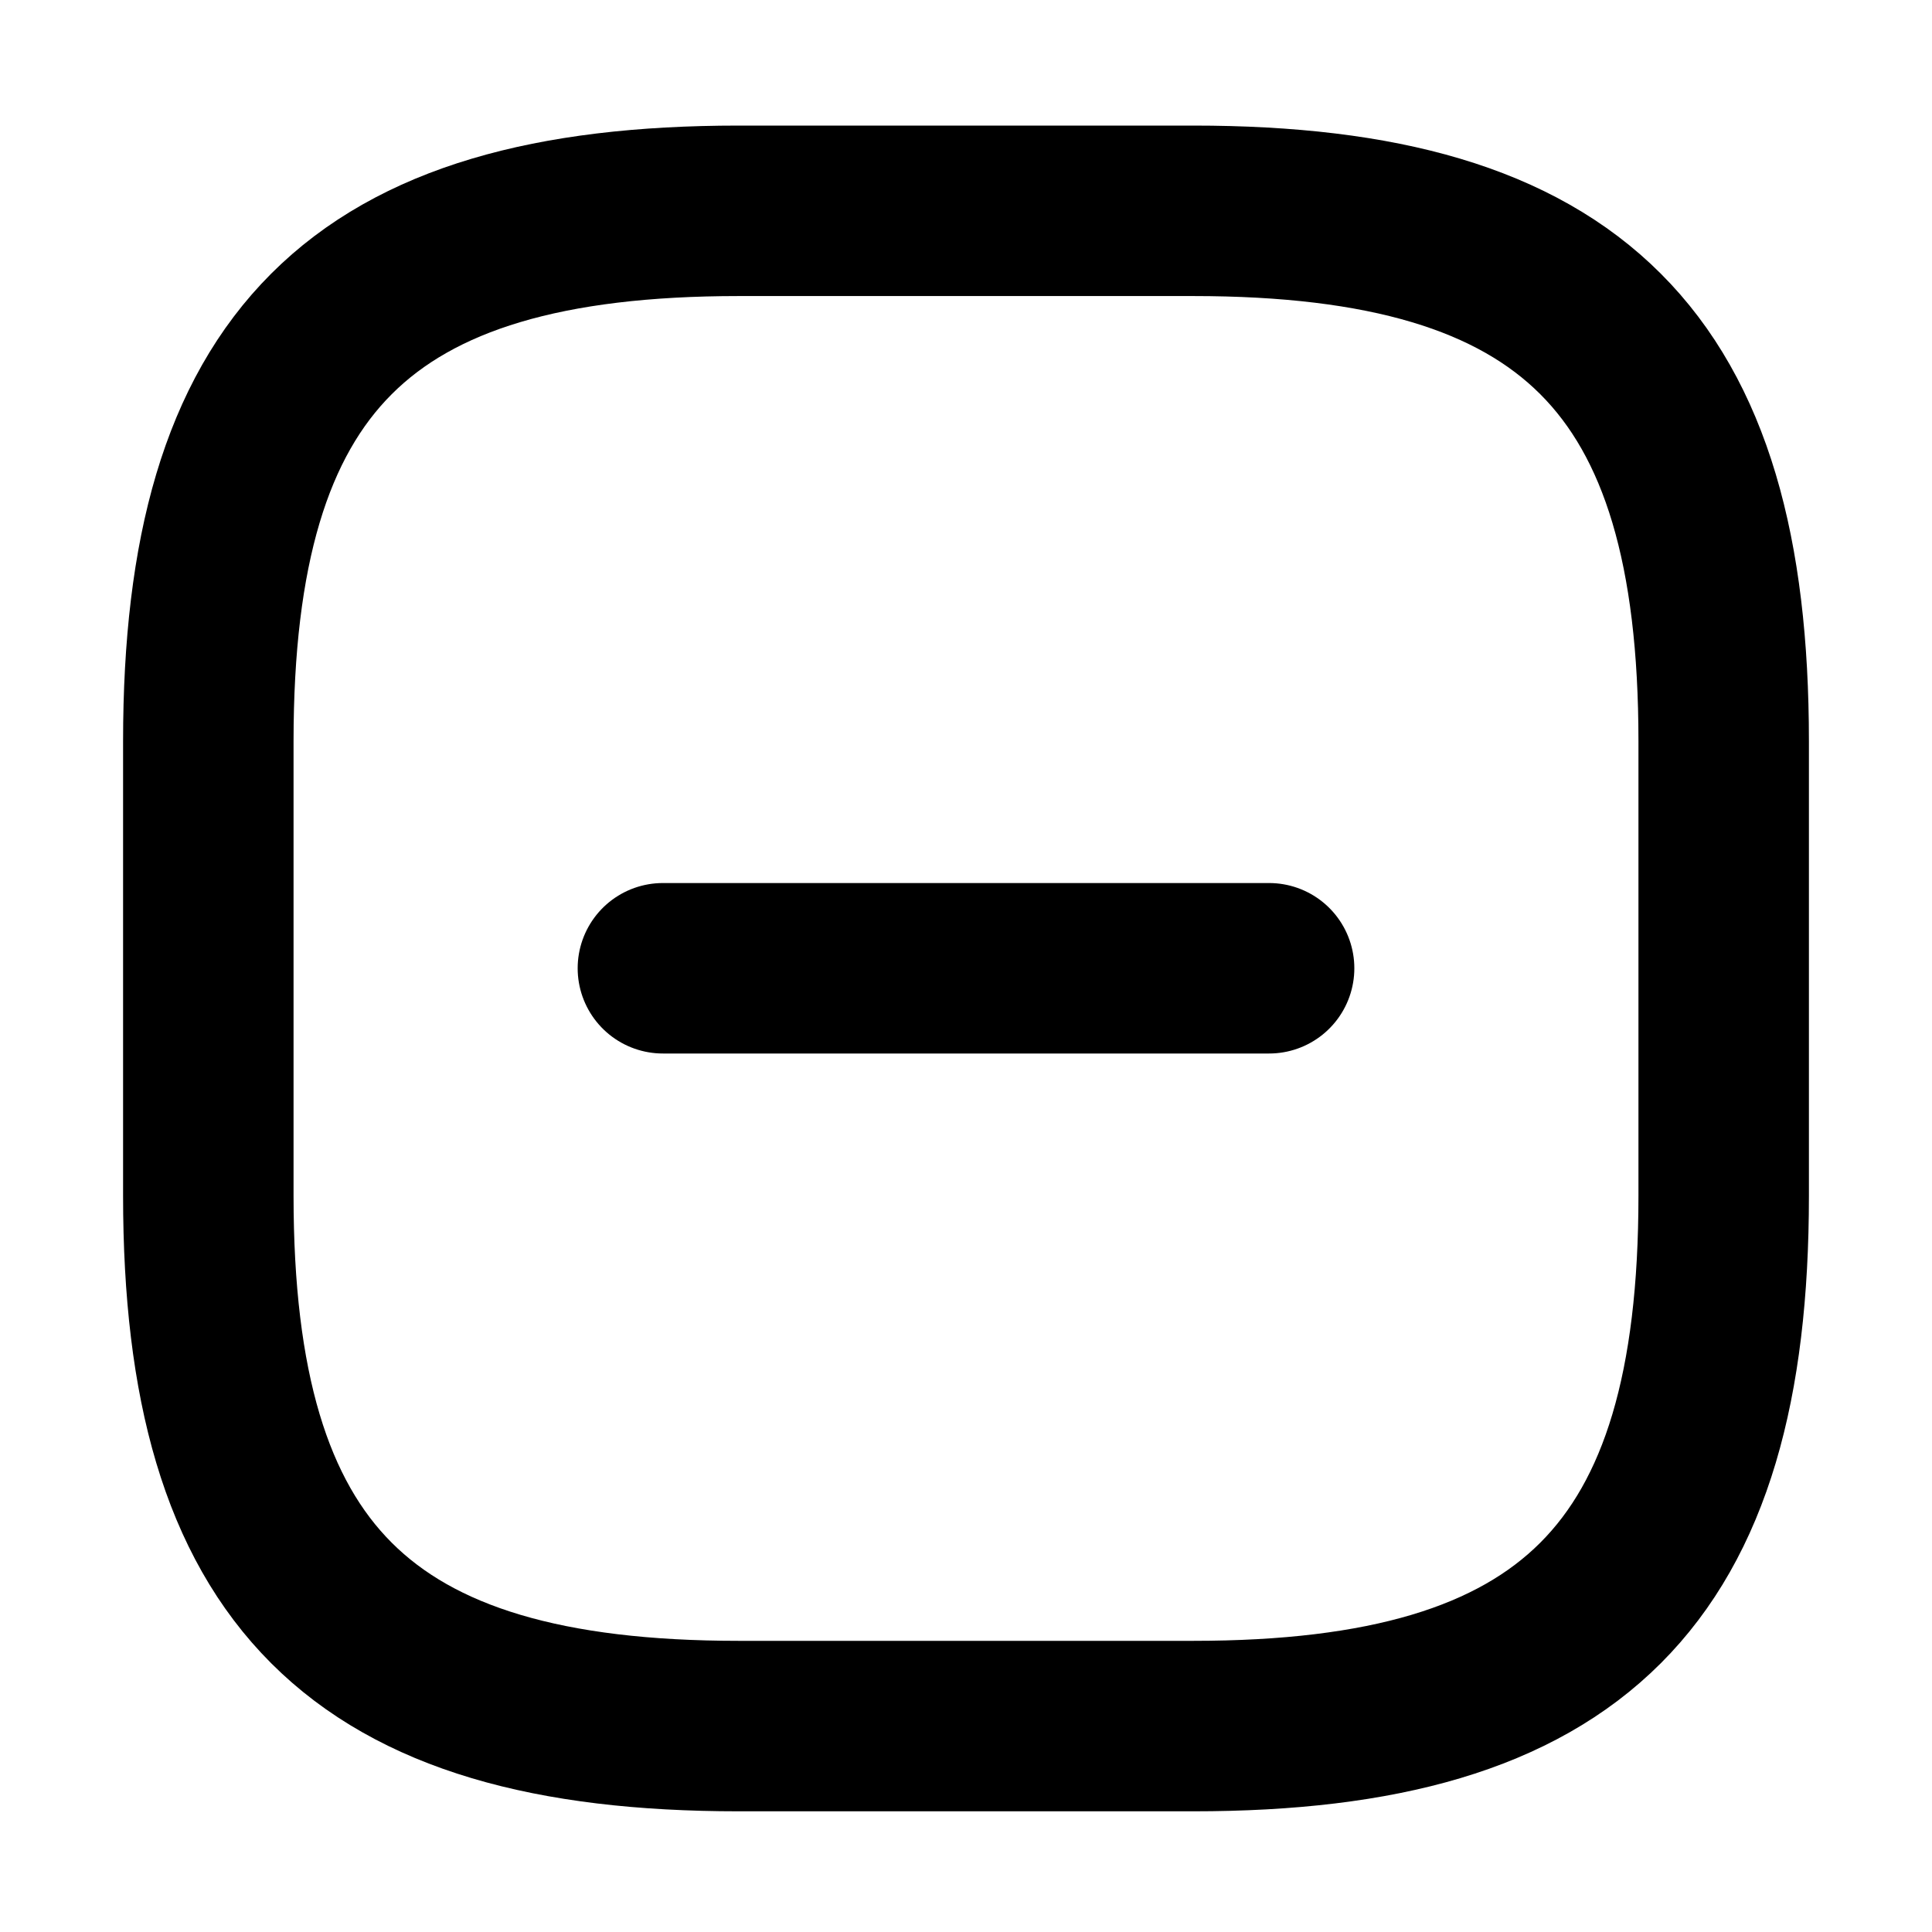
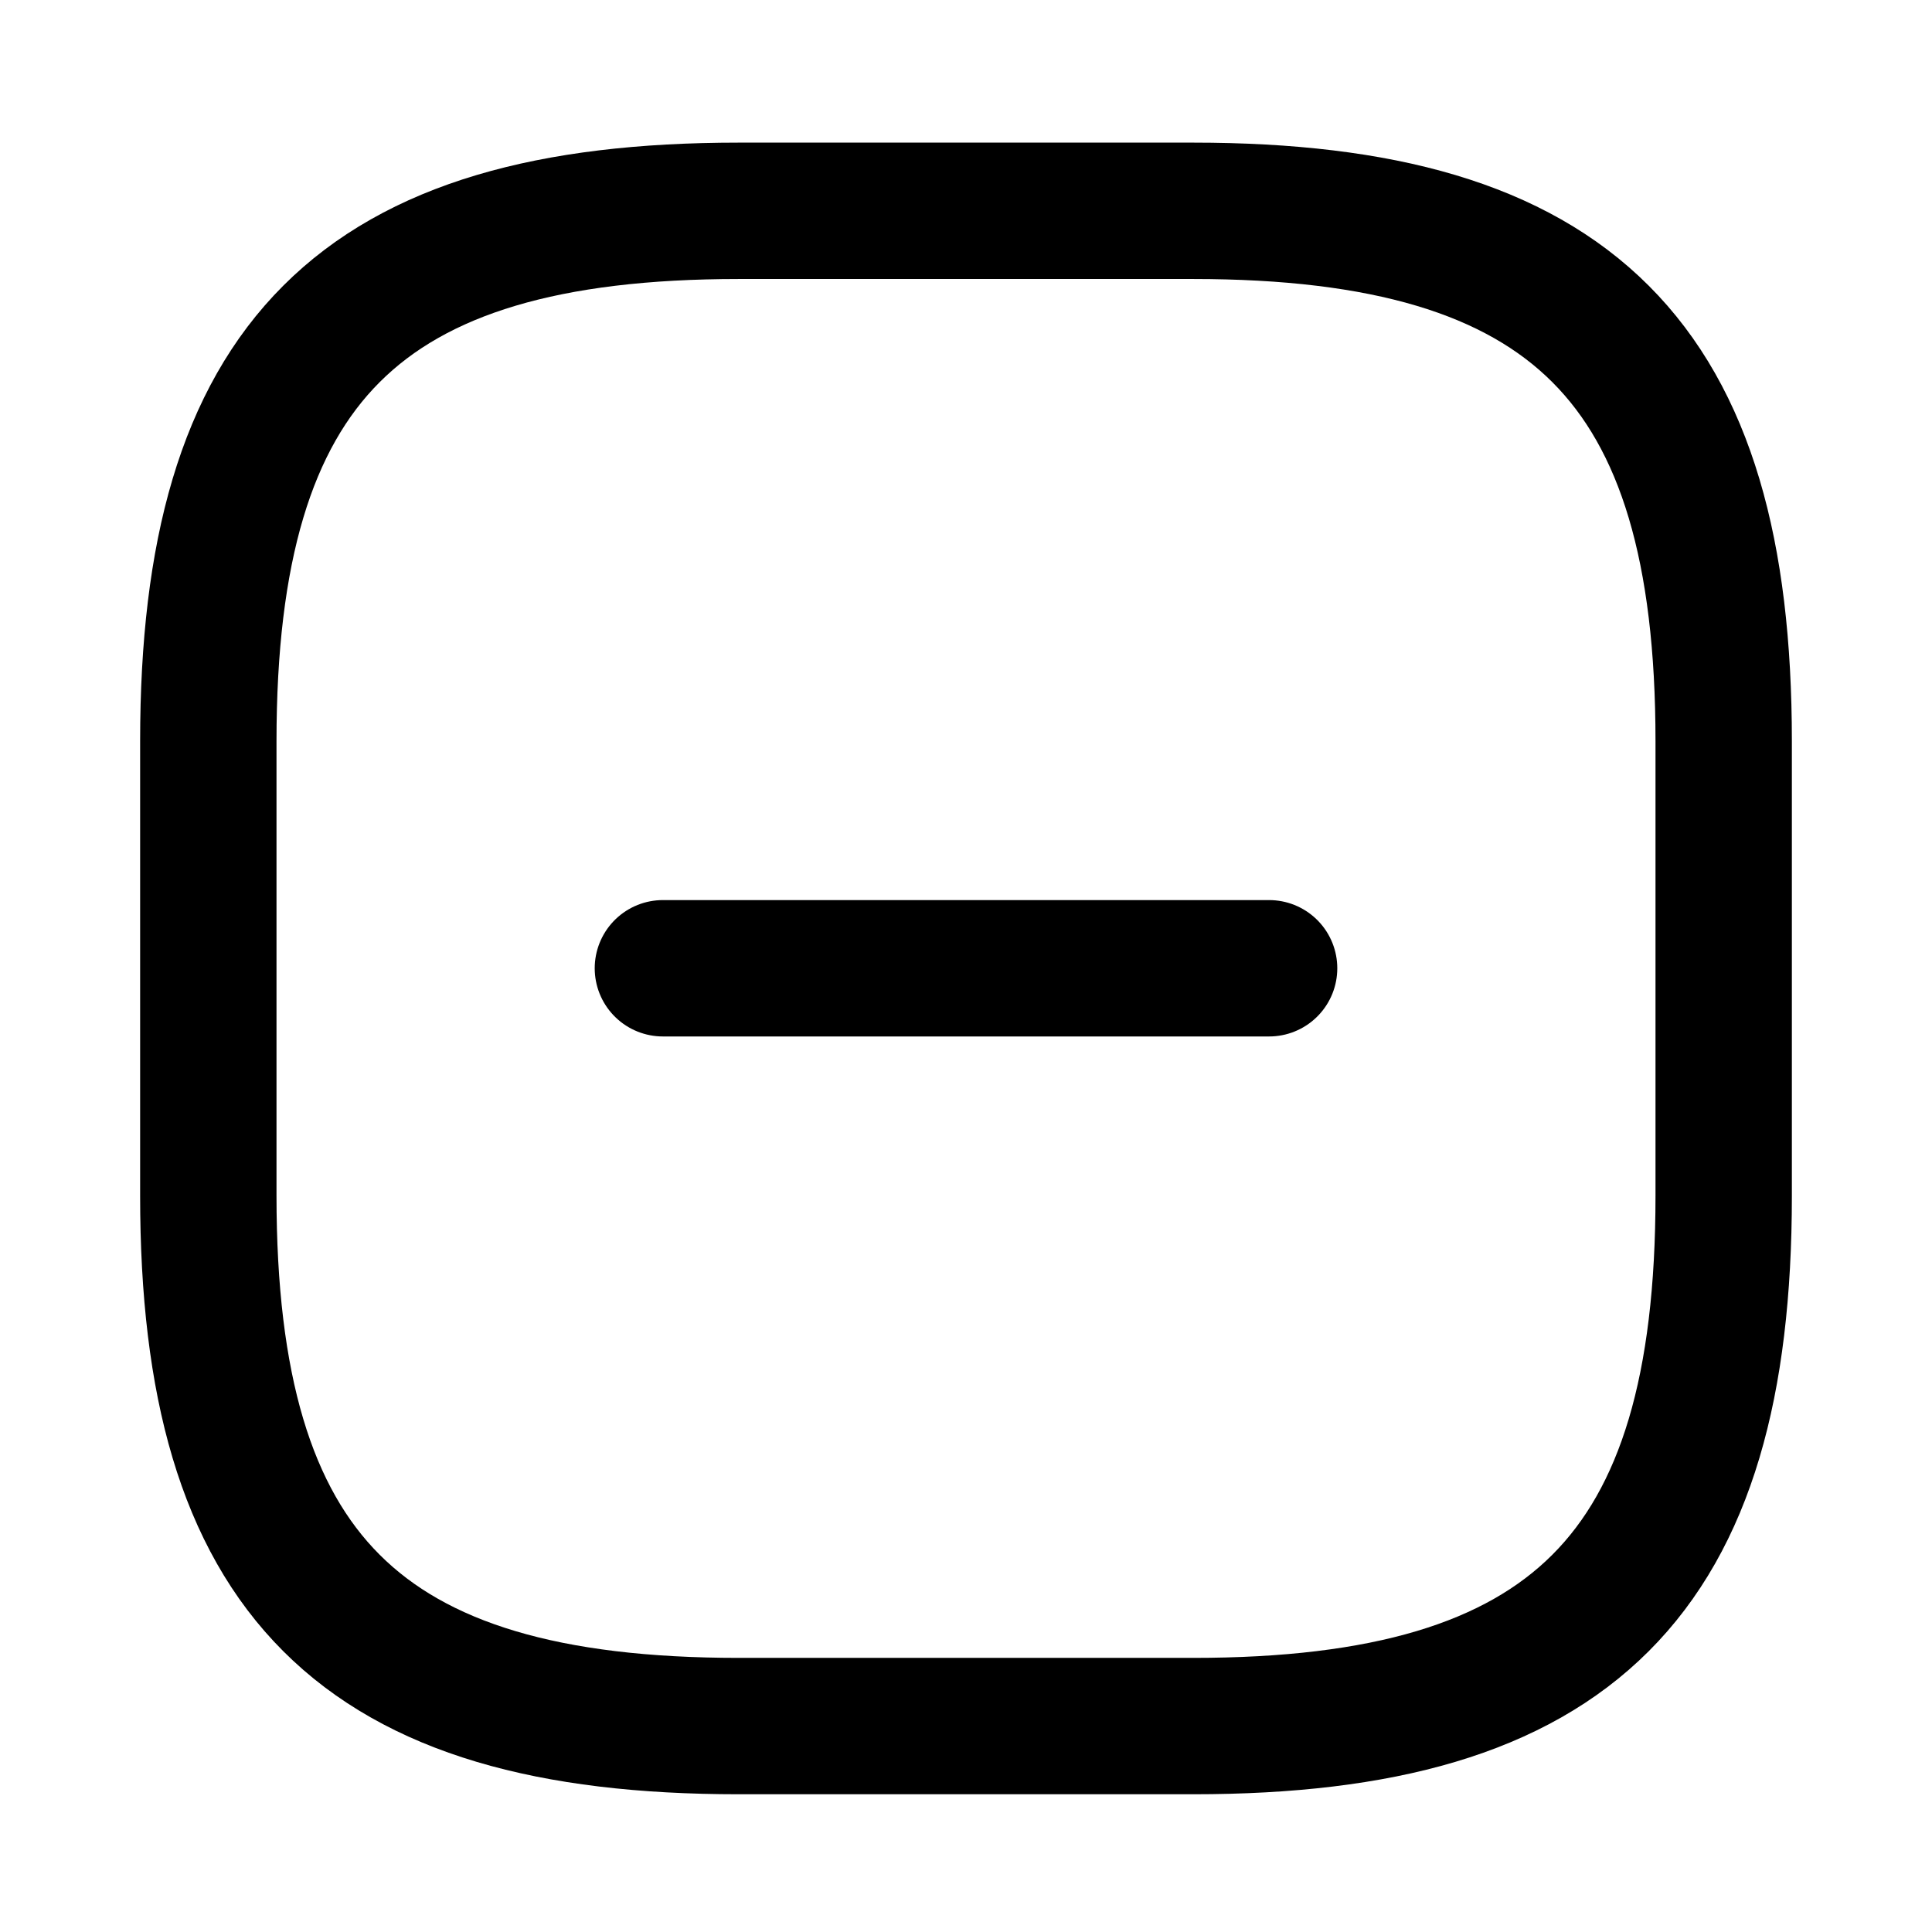
<svg xmlns="http://www.w3.org/2000/svg" fill="none" viewBox="0 0 17 17">
-   <path d="M5.833 8.52h5.334M6.5 15.188h4c3.333 0 4.667-1.333 4.667-4.666v-4c0-3.334-1.334-4.667-4.667-4.667h-4c-3.333 0-4.667 1.333-4.667 4.667v4c0 3.333 1.334 4.666 4.667 4.666Z" stroke="currentColor" stroke-width="1.5" stroke-linecap="round" stroke-linejoin="round" />
+   <path d="M5.833 8.52h5.334M6.5 15.188h4c3.333 0 4.667-1.333 4.667-4.666v-4c0-3.334-1.334-4.667-4.667-4.667h-4c-3.333 0-4.667 1.333-4.667 4.667v4c0 3.333 1.334 4.666 4.667 4.666Z" stroke="currentColor" stroke-width="1.2" stroke-linecap="round" stroke-linejoin="round" />
</svg>
